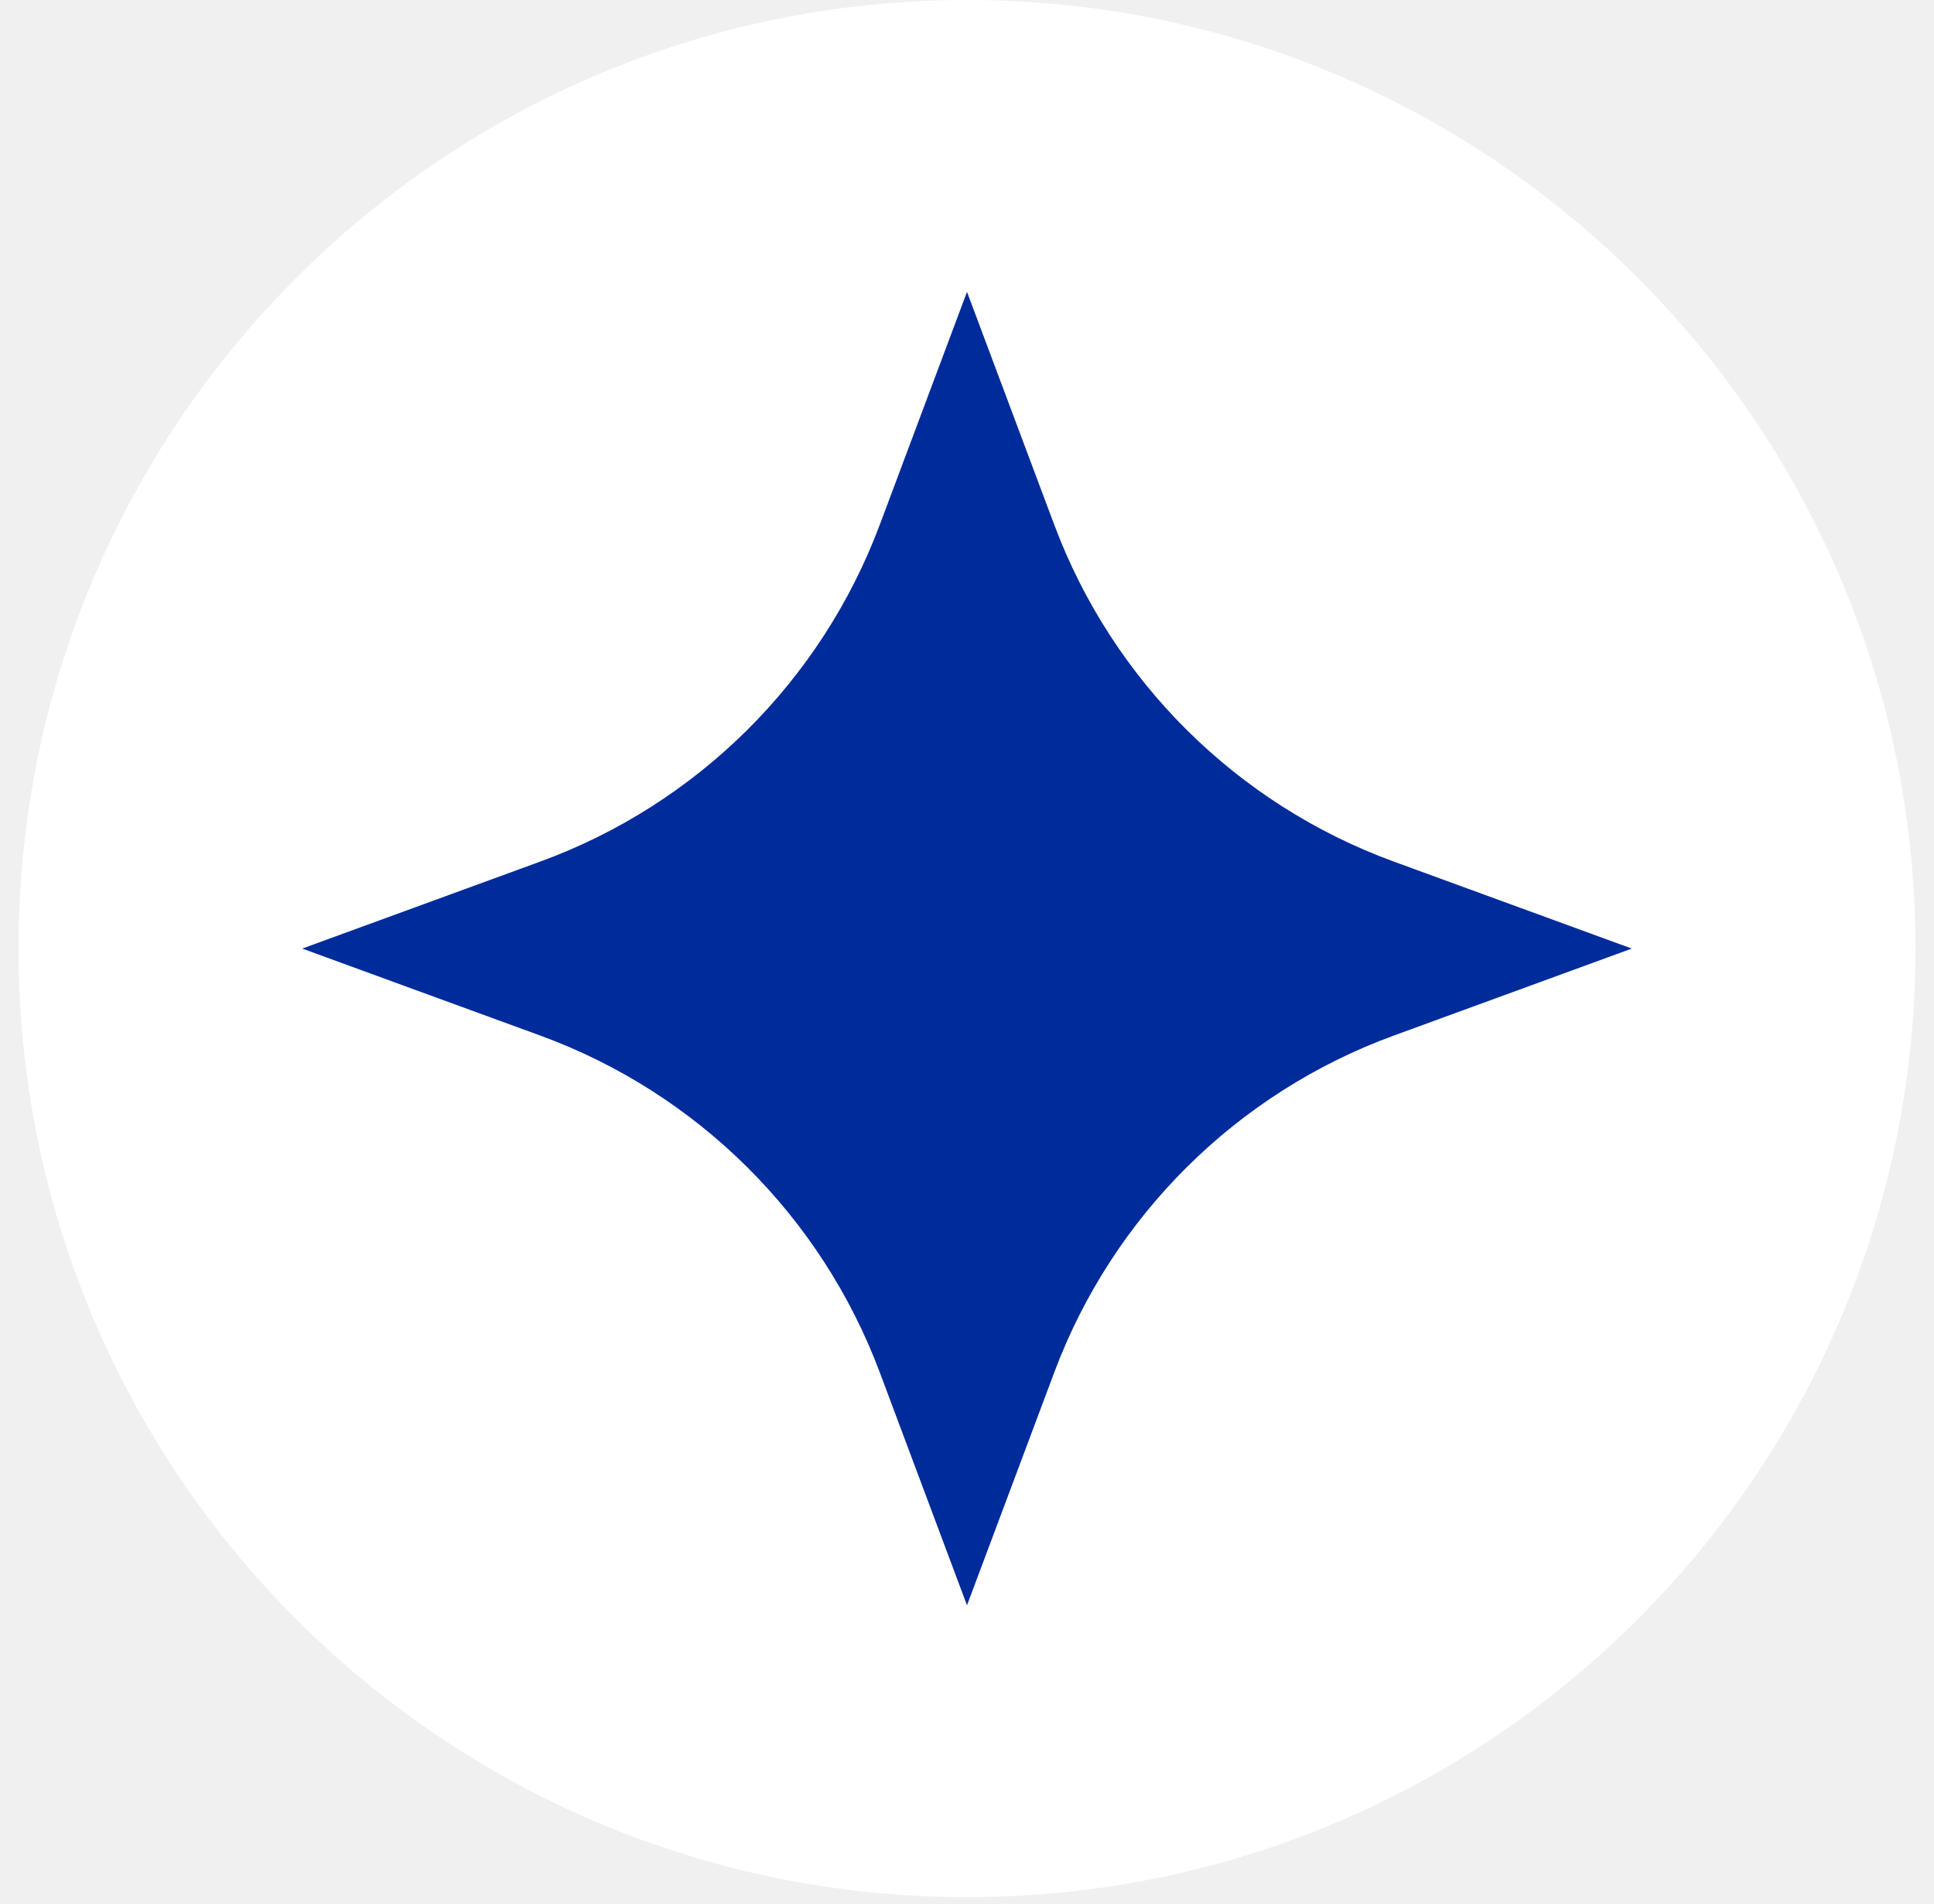
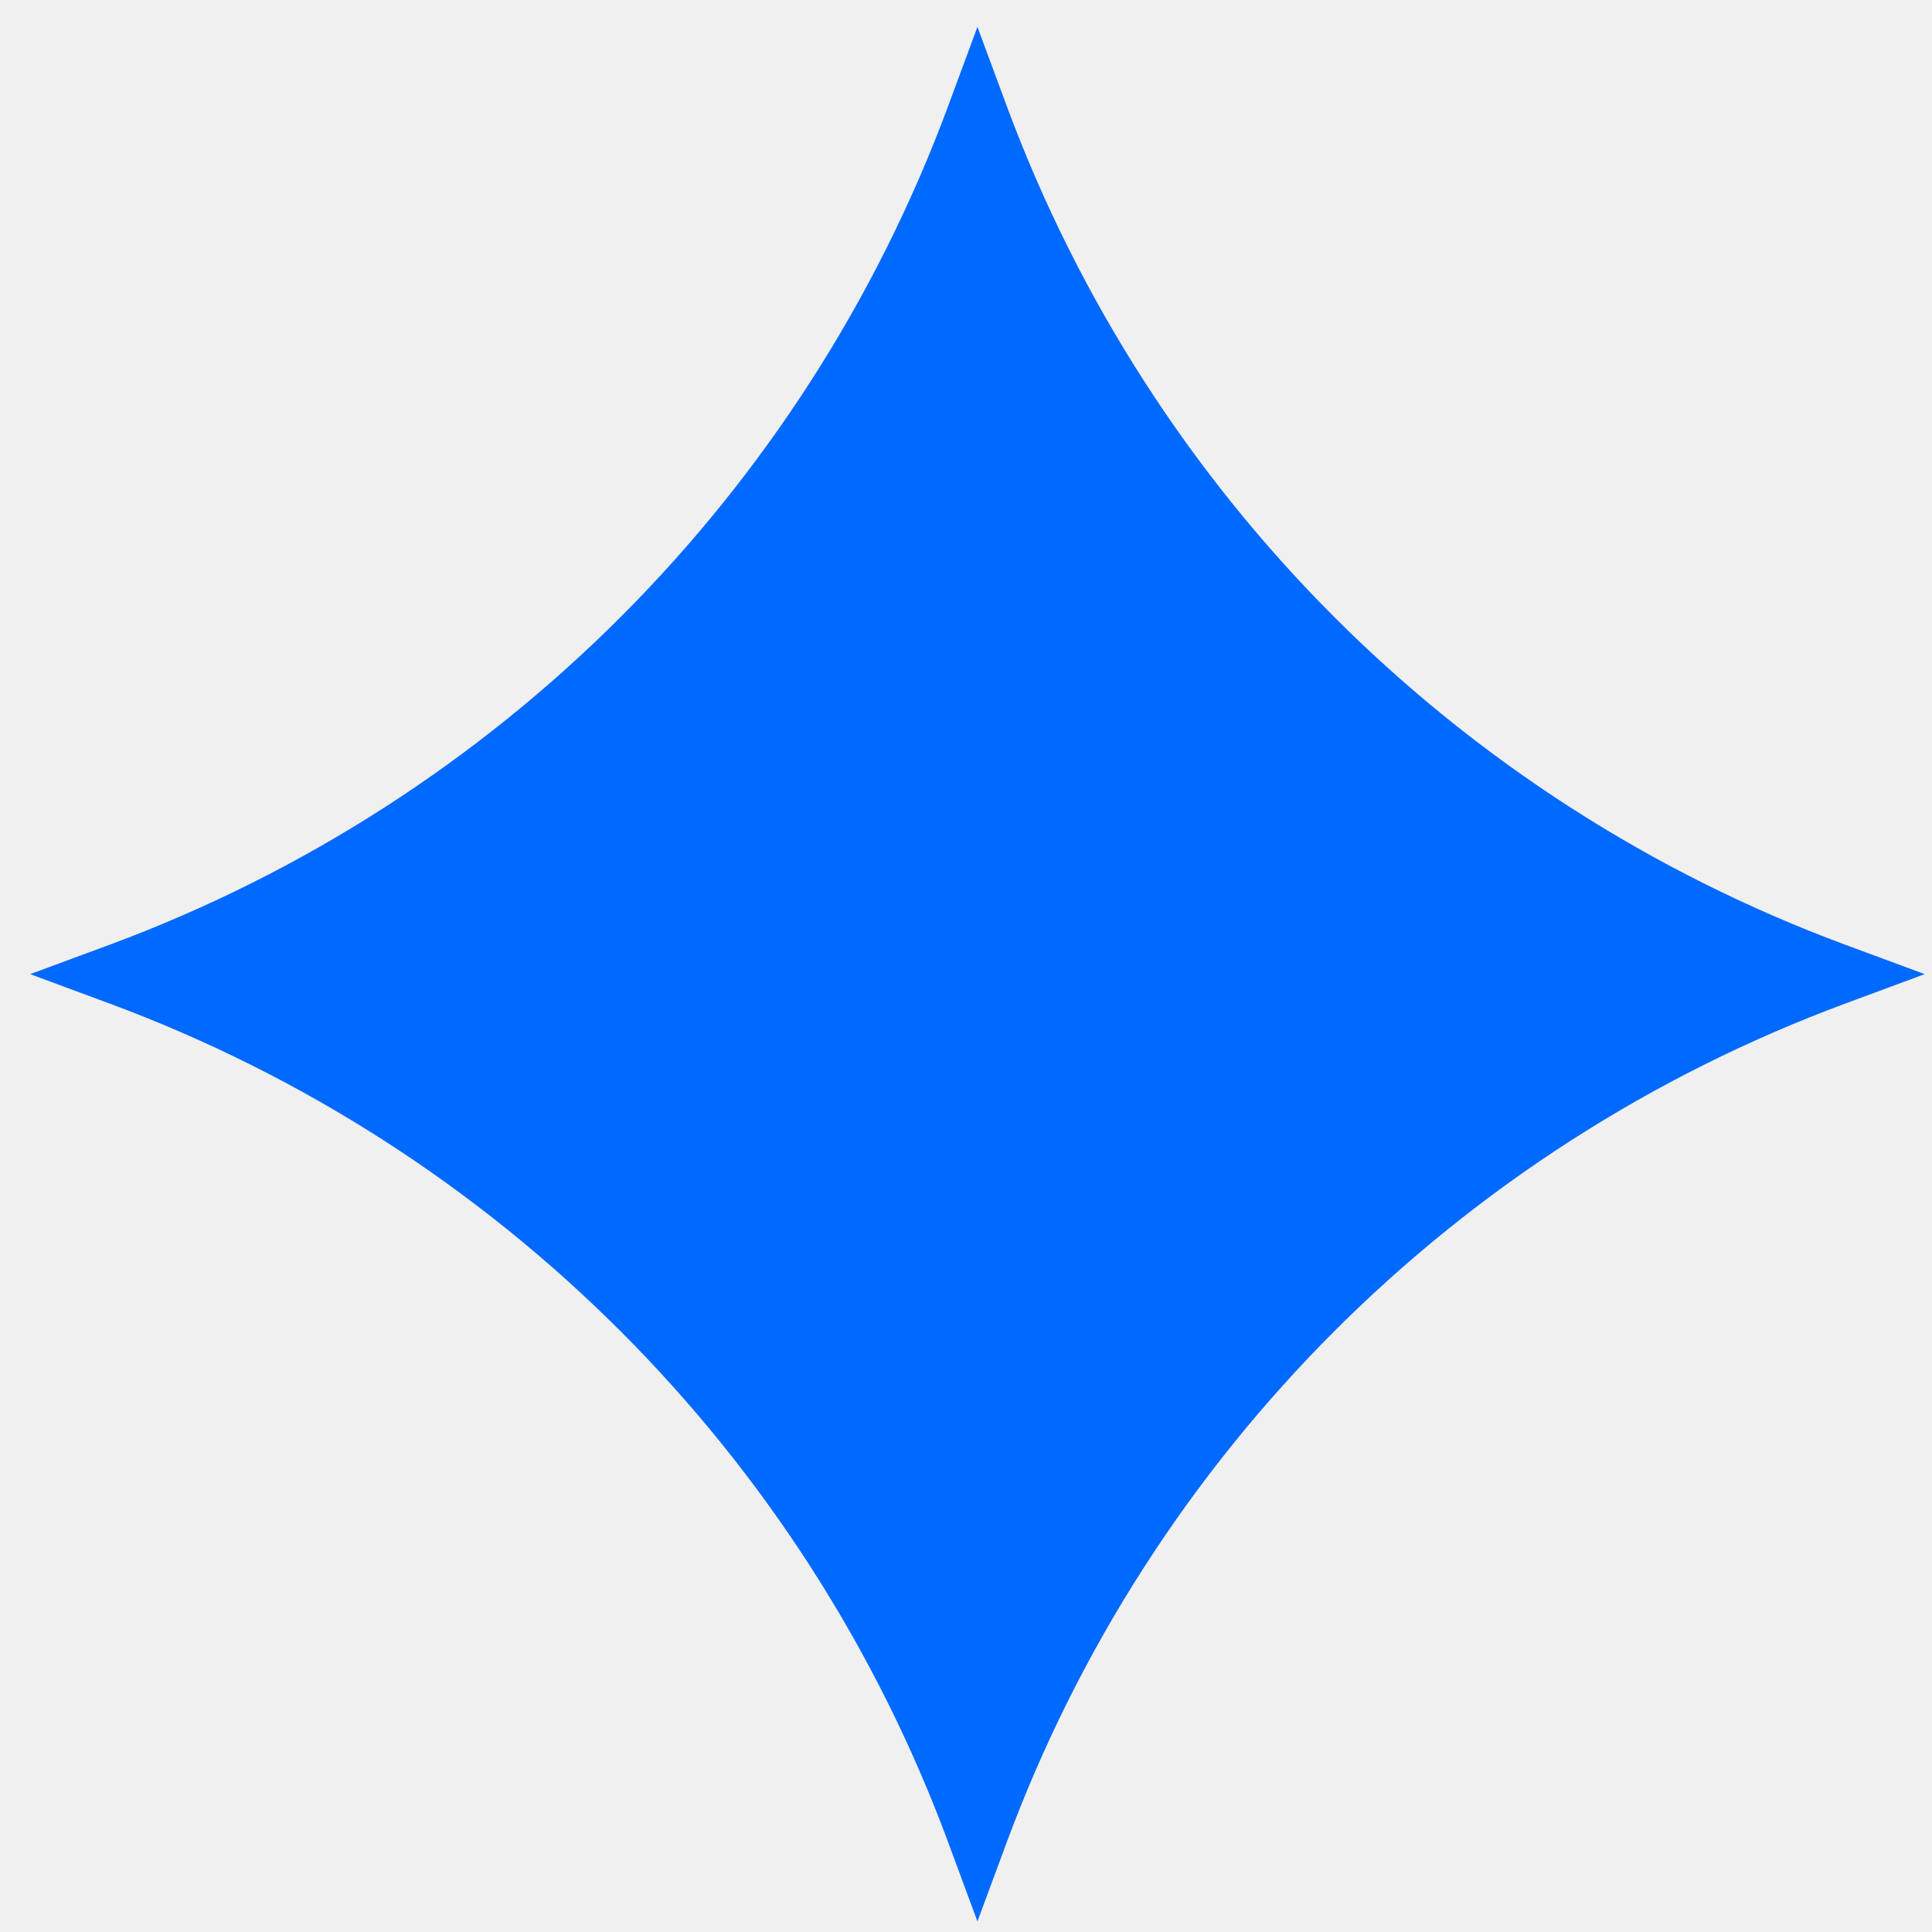
- <svg xmlns="http://www.w3.org/2000/svg" width="63" height="62" viewBox="0 0 63 62" fill="none">
-   <rect x="0.603" width="61.794" height="61.794" rx="30.897" fill="white" />
-   <path d="M31.5 9.507L34.342 17.092C36.25 22.187 40.29 26.195 45.401 28.063L53.155 30.897L45.401 33.731C40.29 35.599 36.25 39.607 34.342 44.703L31.5 52.288L28.659 44.703C26.75 39.607 22.71 35.599 17.6 33.731L9.846 30.897L17.6 28.063C22.71 26.195 26.75 22.187 28.659 17.092L31.5 9.507Z" fill="#002B9B" />
+ <svg xmlns="http://www.w3.org/2000/svg" width="48" height="48" viewBox="0 0 48 48" fill="none">
+   <path d="M24.284 0.668L25.008 2.622C28.583 12.285 36.202 19.904 45.864 23.479L47.819 24.202L45.864 24.926C36.202 28.501 28.583 36.12 25.008 45.782L24.284 47.737L23.561 45.782C19.986 36.12 12.367 28.501 2.704 24.926L0.75 24.202L2.704 23.479C12.367 19.904 19.986 12.285 23.561 2.622L24.284 0.668Z" fill="#0069ff" />
</svg>
